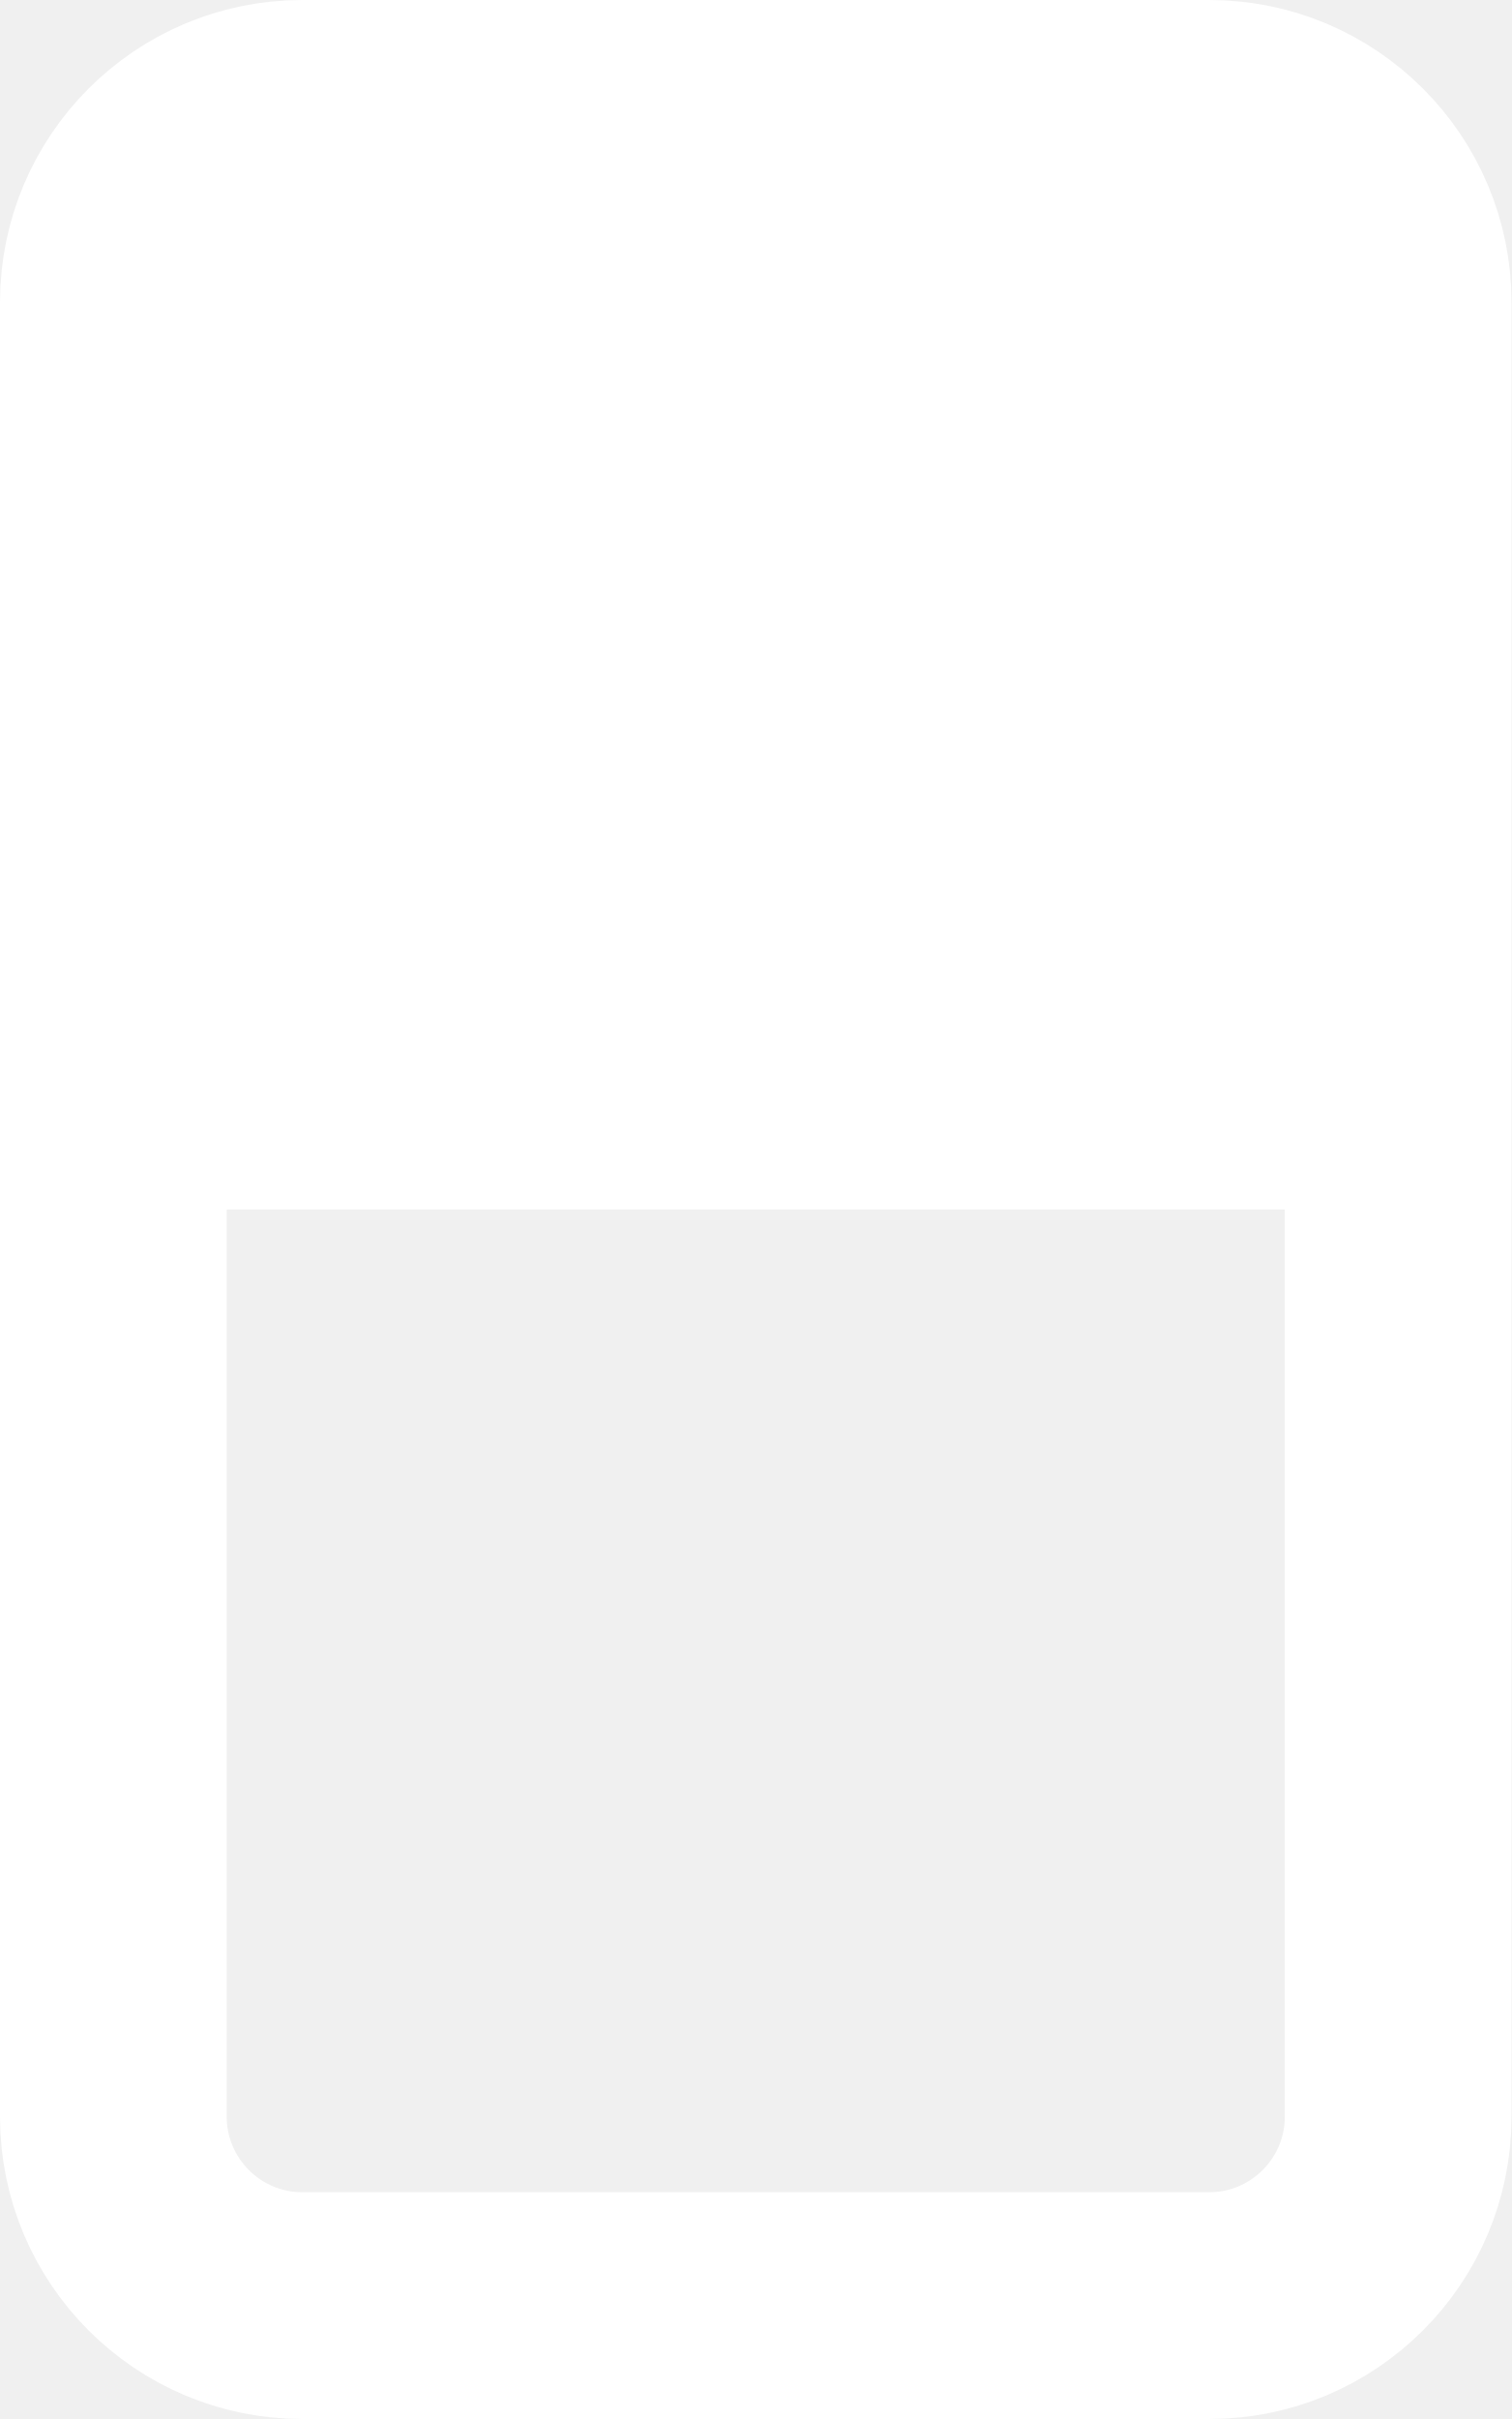
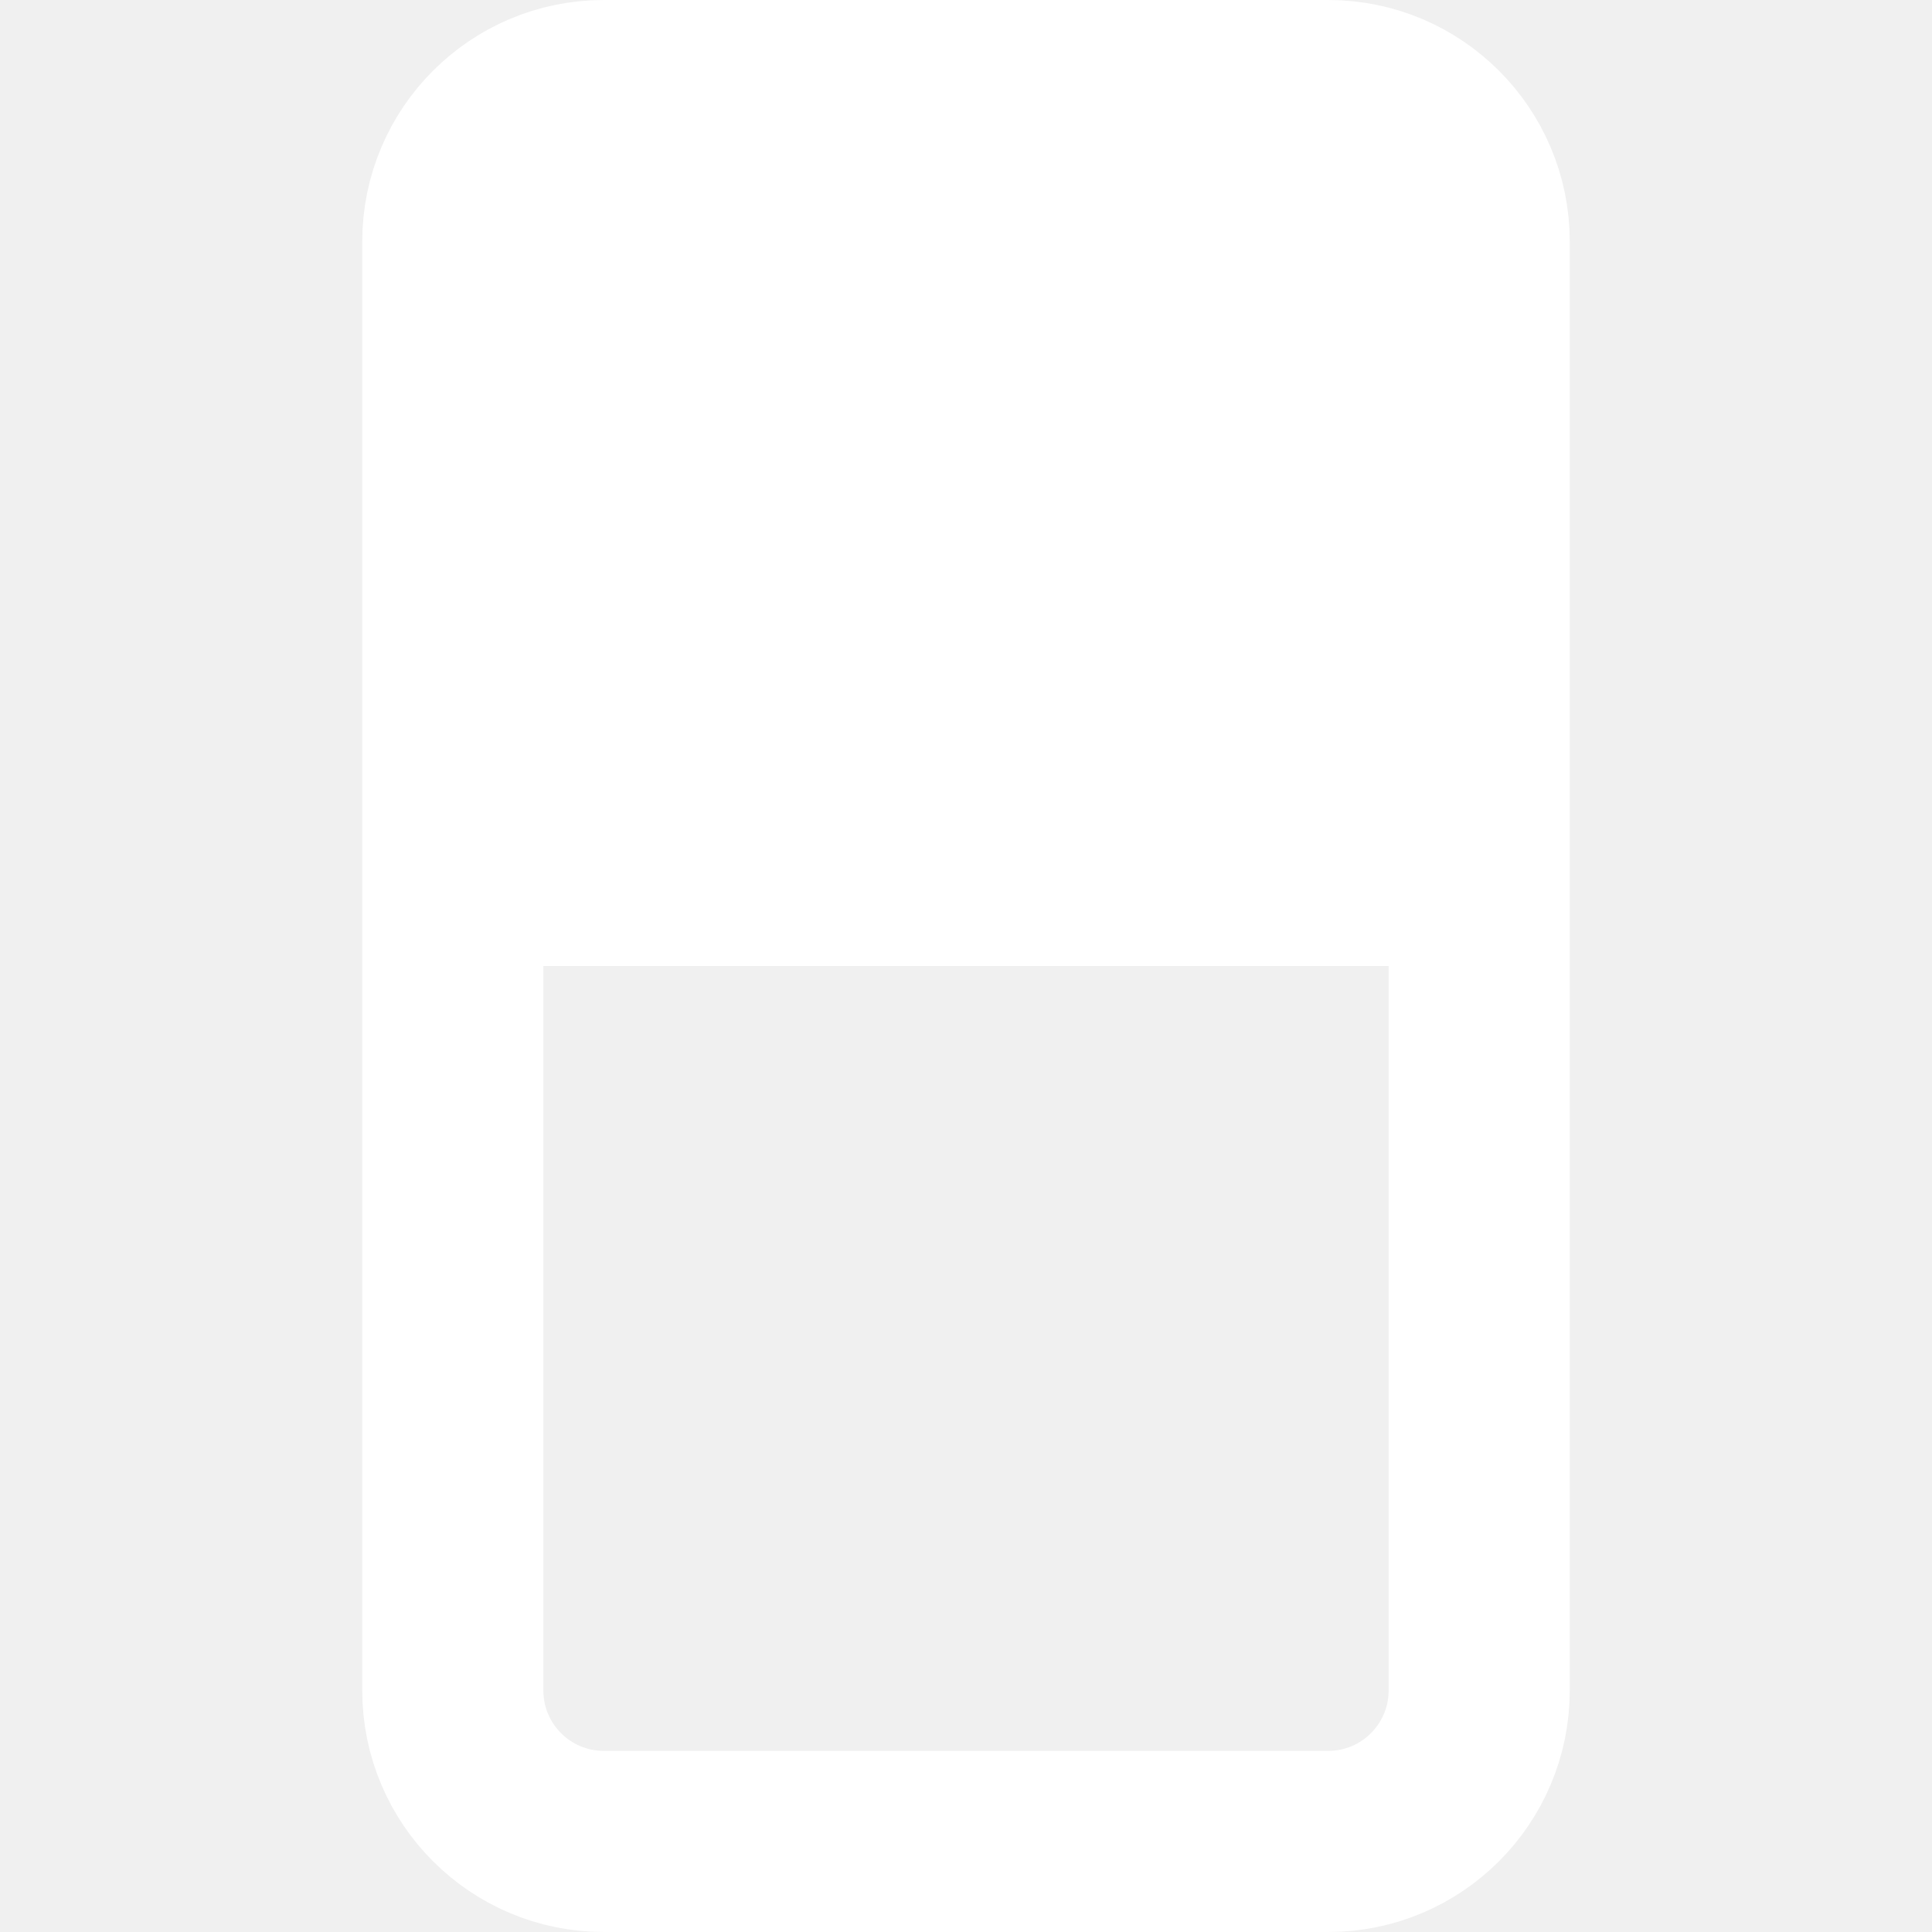
- <svg xmlns="http://www.w3.org/2000/svg" width="10" height="16" viewBox="0 0 10 16" fill="none">
-   <path d="M1 8L1 1.3C1 1.024 1.224 0.8 1.5 0.8L8.5 0.8C8.776 0.8 9 1.024 9 1.3V8H1Z" fill="white" />
-   <path d="M2 0.75H8C8.69 0.75 9.25 1.31 9.25 2V8V12.4V14C9.25 14.69 8.69 15.25 8 15.25H5.5H2C1.31 15.25 0.75 14.69 0.75 14L0.75 8L0.75 2C0.75 1.31 1.31 0.75 2 0.75Z" stroke="white" stroke-width="1.5" />
+ <svg xmlns="http://www.w3.org/2000/svg" width="16" height="16" viewBox="0 0 16 16" fill="none">
+   <path d="M4 8V1.3C4 1.024 4.224 0.8 4.5 0.8L11.5 0.8C11.776 0.8 12 1.024 12 1.3V8H4Z" fill="white" />
+   <path d="M5 0.75H11C11.69 0.75 12.25 1.31 12.25 2V8V12.4V14C12.25 14.69 11.69 15.25 11 15.25H8.5H5C4.31 15.25 3.75 14.69 3.75 14L3.75 8L3.75 2C3.75 1.31 4.31 0.75 5 0.75Z" stroke="white" stroke-width="1.5" />
</svg>
